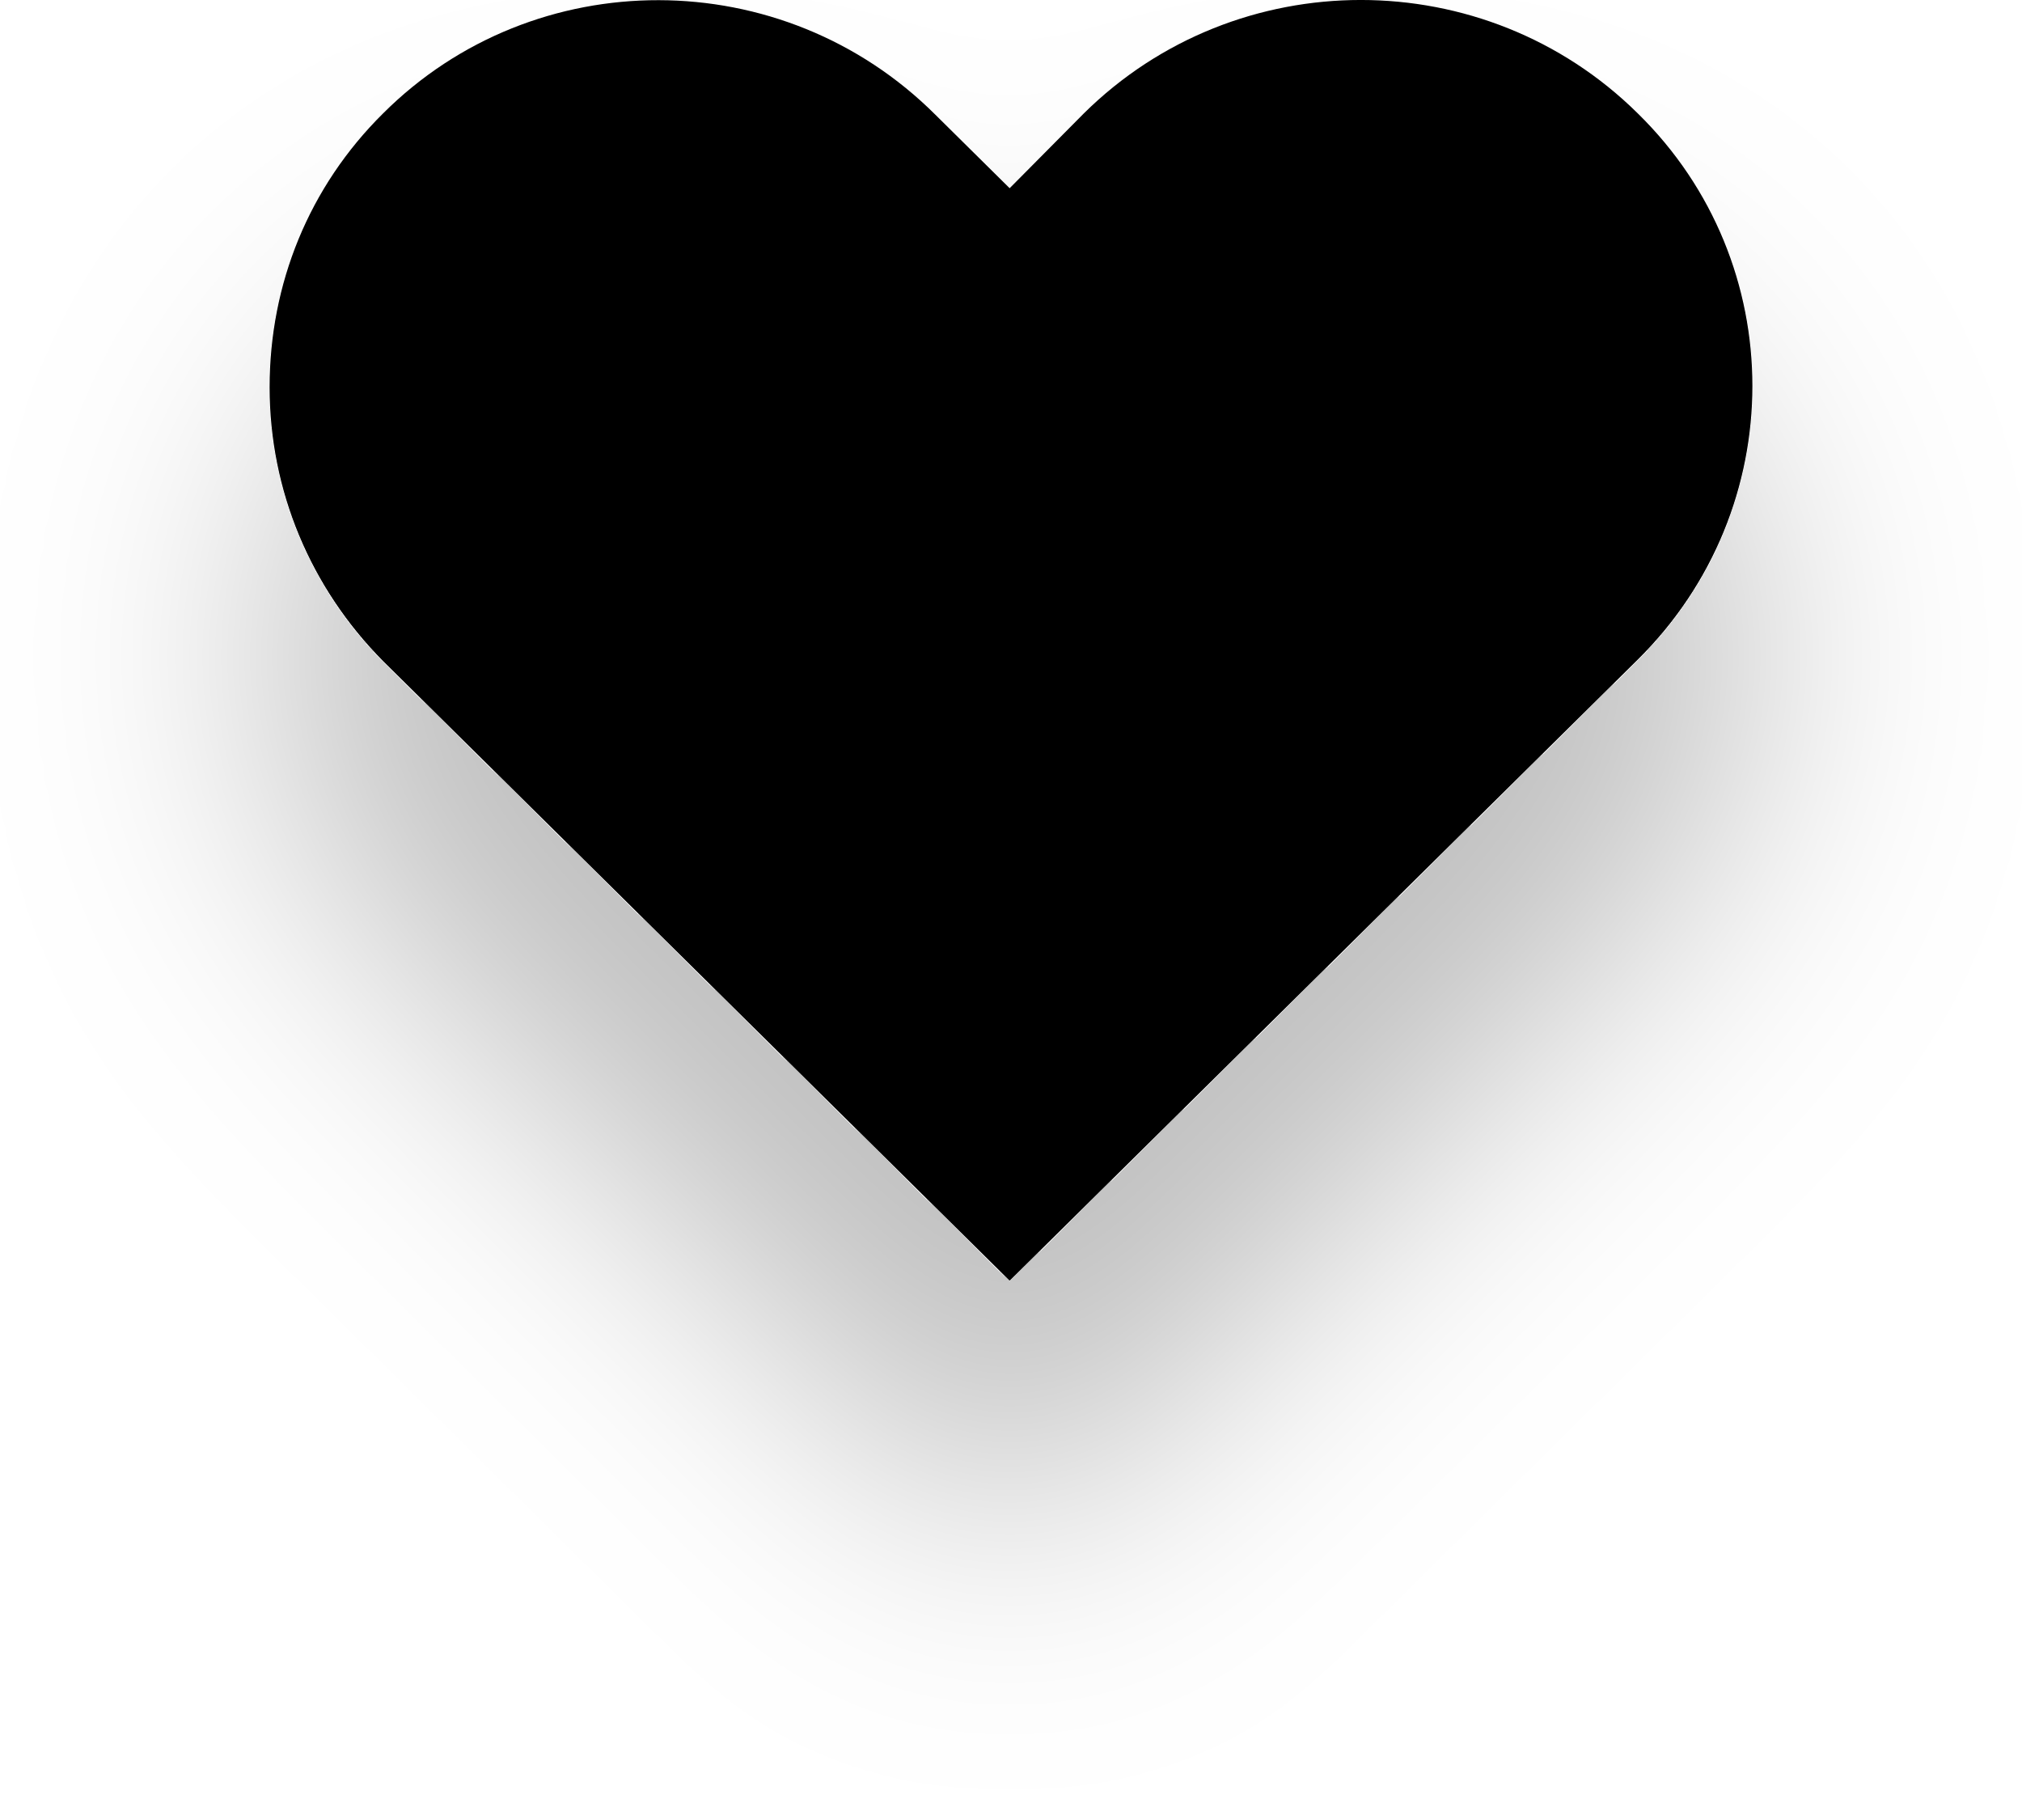
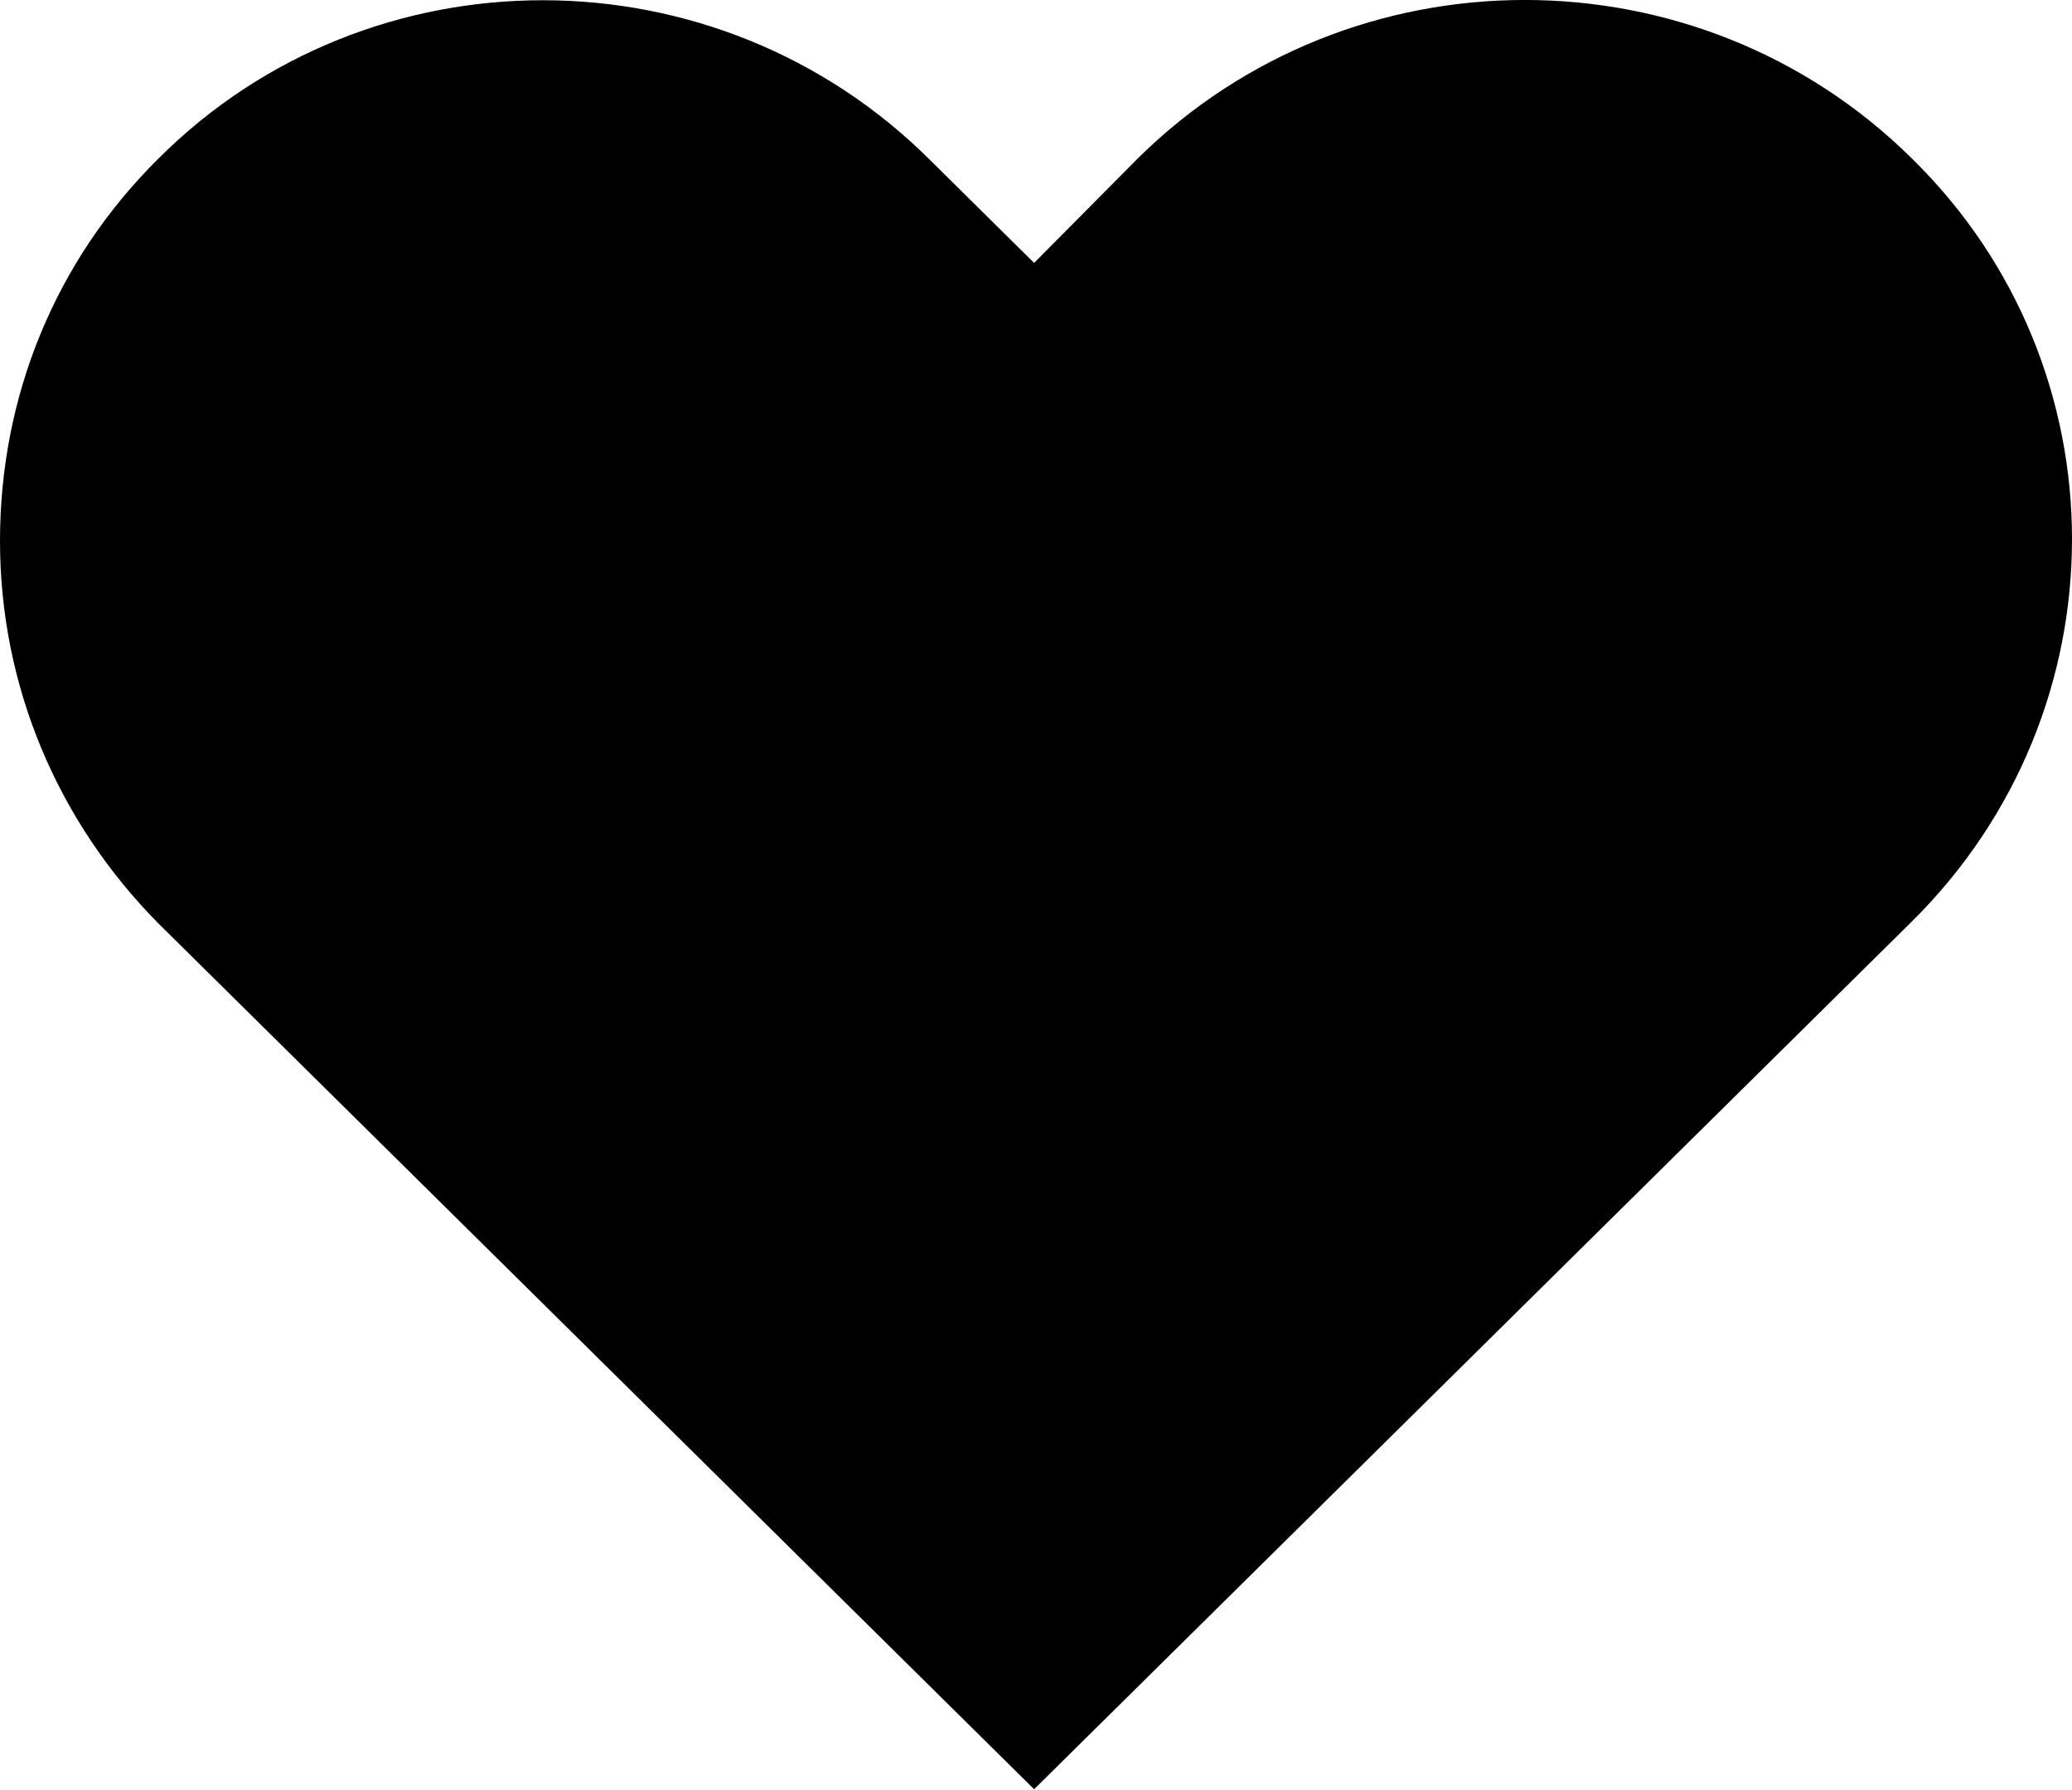
- <svg xmlns="http://www.w3.org/2000/svg" width="30" height="27" viewBox="0 0 30 27" fill="none">
-   <g filter="url(#filter0_d_28212_364)">
-     <path fill-rule="evenodd" clip-rule="evenodd" d="M24.299 1.682C26.567 3.902 26.567 7.543 24.299 9.786L14.98 19L5.684 9.808C4.606 8.72 4 7.277 4 5.745C4 4.213 4.584 2.77 5.684 1.682C7.93 -0.561 11.612 -0.561 13.88 1.704L14.98 2.792L16.081 1.682C18.349 -0.561 22.031 -0.561 24.299 1.682Z" fill="black" />
-   </g>
-   <defs>
-     <filter id="filter0_d_28212_364" x="0" y="0" width="30" height="27" filterUnits="userSpaceOnUse" color-interpolation-filters="sRGB">
-       <feFlood flood-opacity="0" result="BackgroundImageFix" />
-       <feColorMatrix in="SourceAlpha" type="matrix" values="0 0 0 0 0 0 0 0 0 0 0 0 0 0 0 0 0 0 127 0" result="hardAlpha" />
-       <feOffset dy="4" />
-       <feGaussianBlur stdDeviation="2" />
-       <feComposite in2="hardAlpha" operator="out" />
-       <feColorMatrix type="matrix" values="0 0 0 0 0 0 0 0 0 0 0 0 0 0 0 0 0 0 0.25 0" />
-       <feBlend mode="normal" in2="BackgroundImageFix" result="effect1_dropShadow_28212_364" />
-       <feBlend mode="normal" in="SourceGraphic" in2="effect1_dropShadow_28212_364" result="shape" />
-     </filter>
-   </defs>
+ <svg xmlns="http://www.w3.org/2000/svg" width="22" height="19" viewBox="0 0 22 19" fill="none">
+   <path fill-rule="evenodd" clip-rule="evenodd" d="M20.299 1.682C22.567 3.902 22.567 7.543 20.299 9.786L10.98 19L1.684 9.808C0.606 8.72 0 7.277 0 5.745C0 4.213 0.584 2.77 1.684 1.682C3.93 -0.561 7.612 -0.561 9.88 1.704L10.98 2.792L12.081 1.682C14.349 -0.561 18.031 -0.561 20.299 1.682Z" fill="black" />
</svg>
